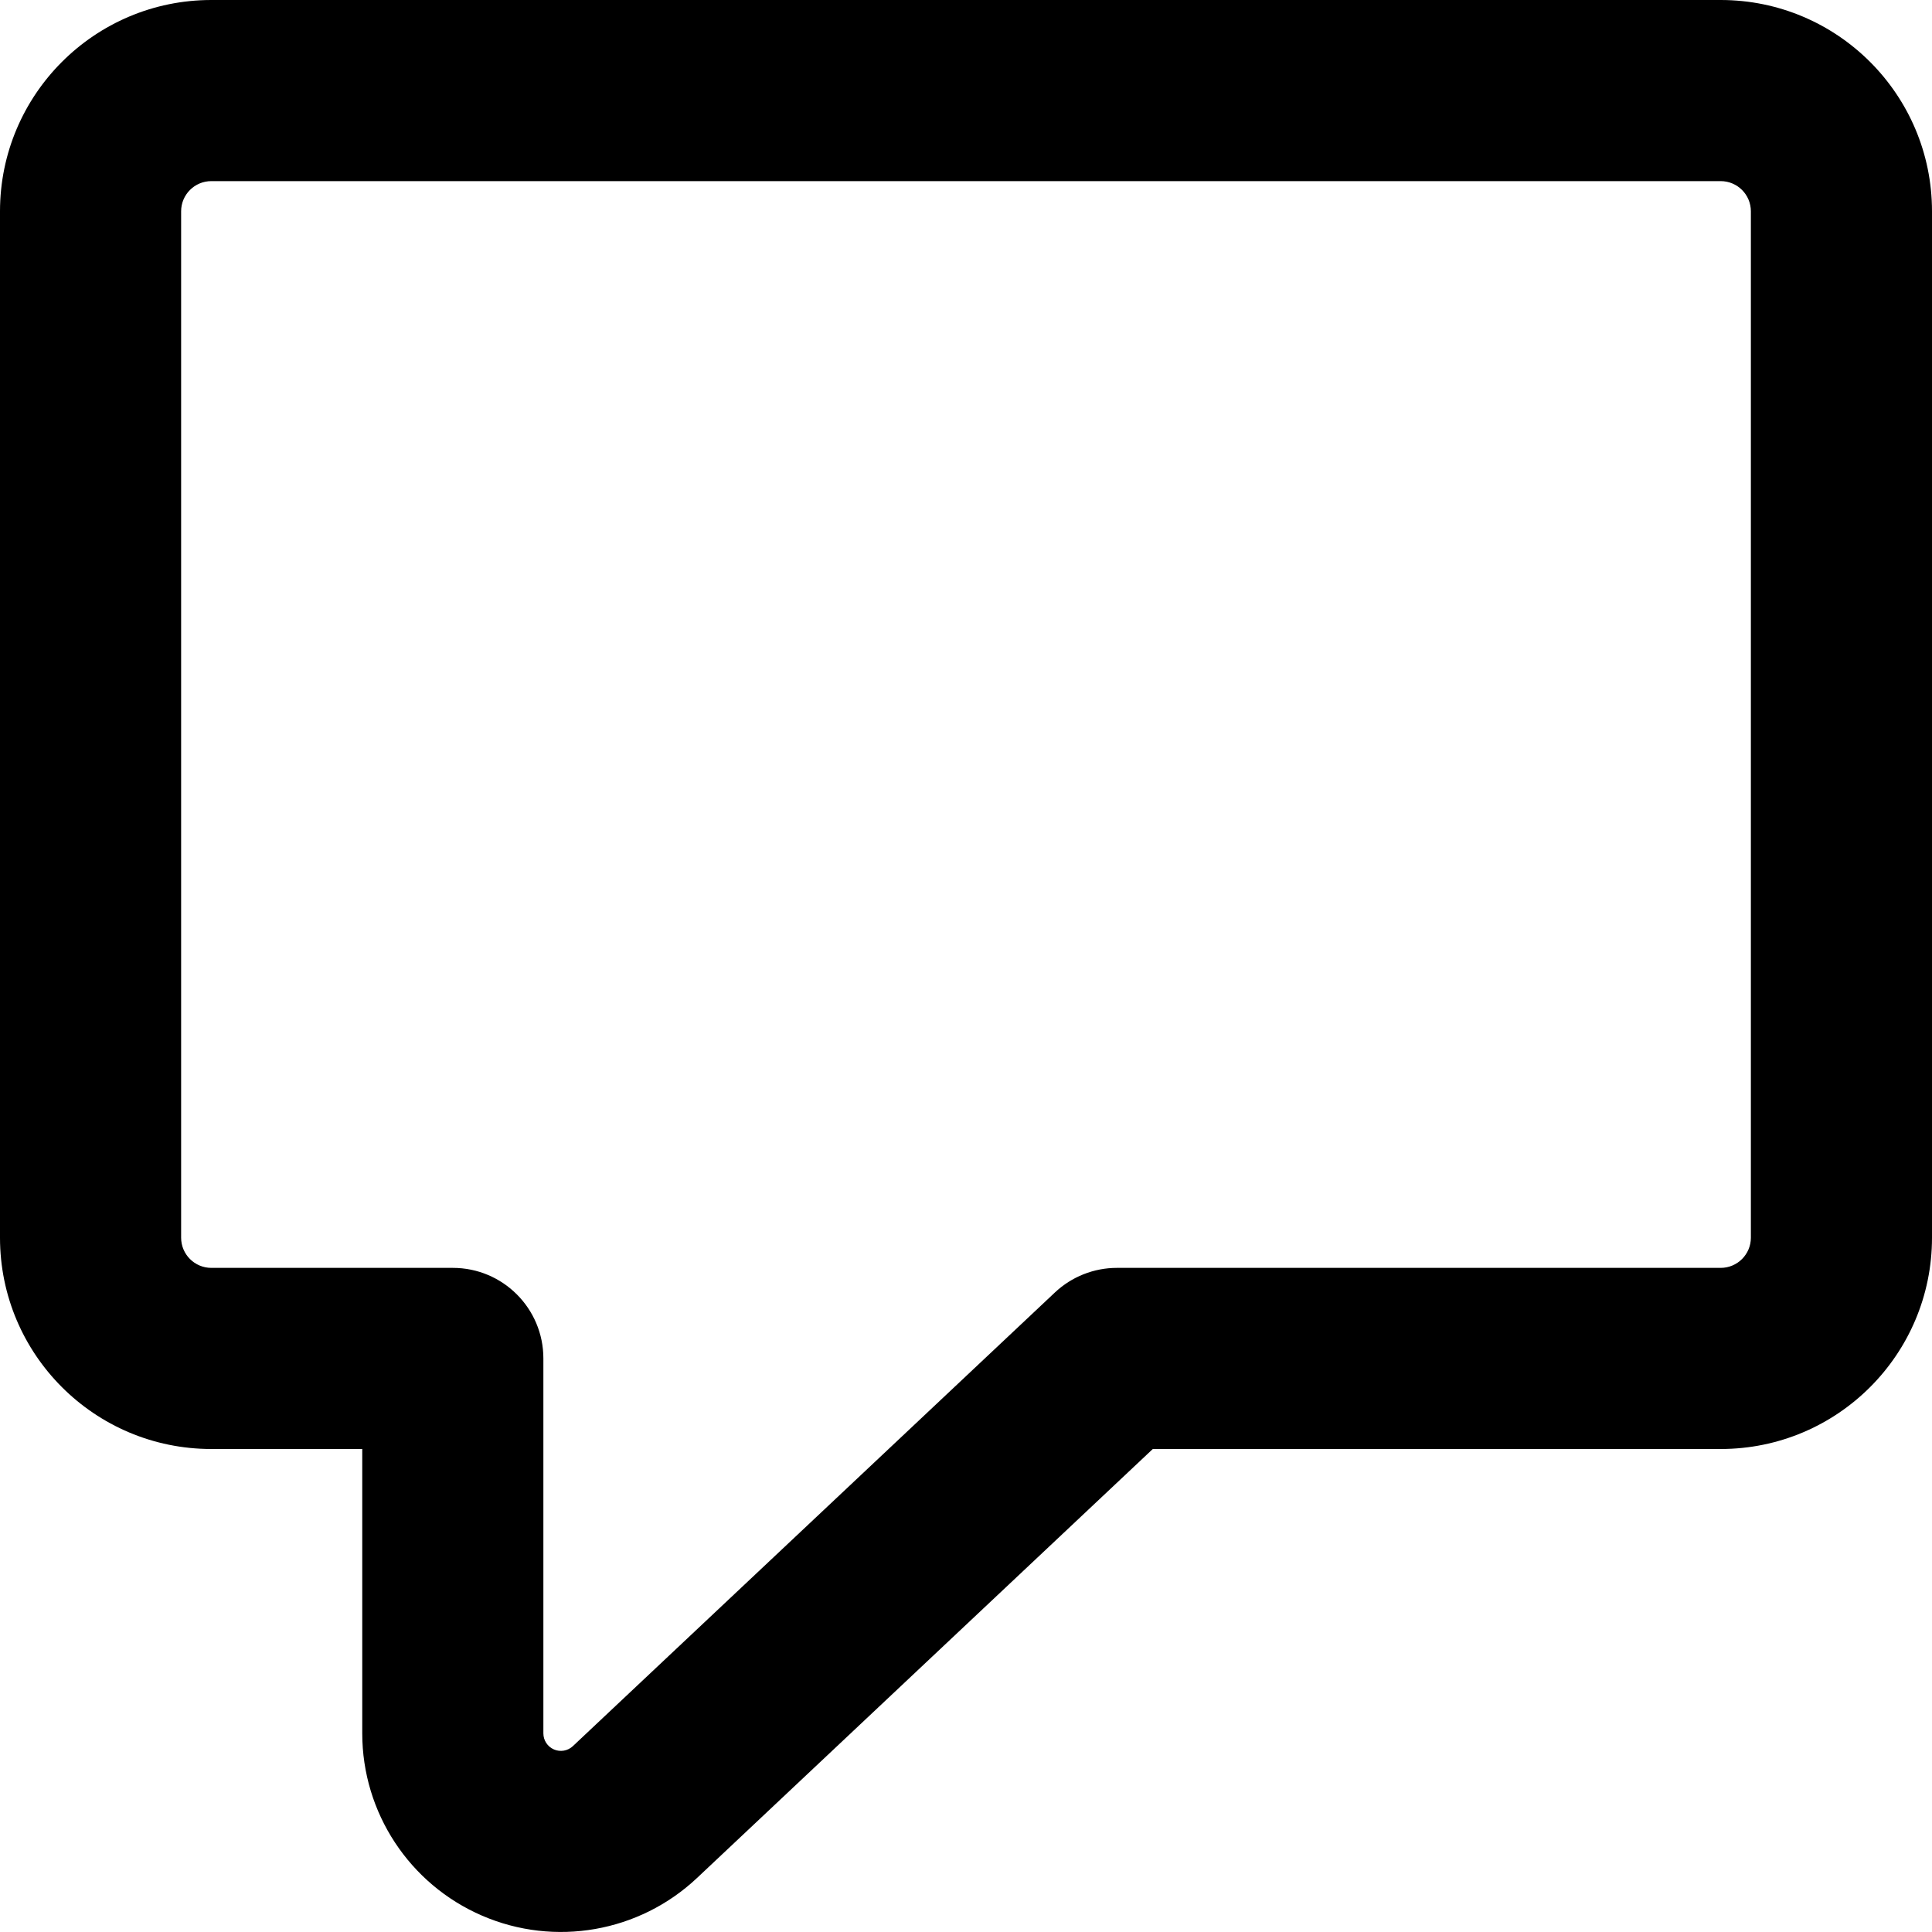
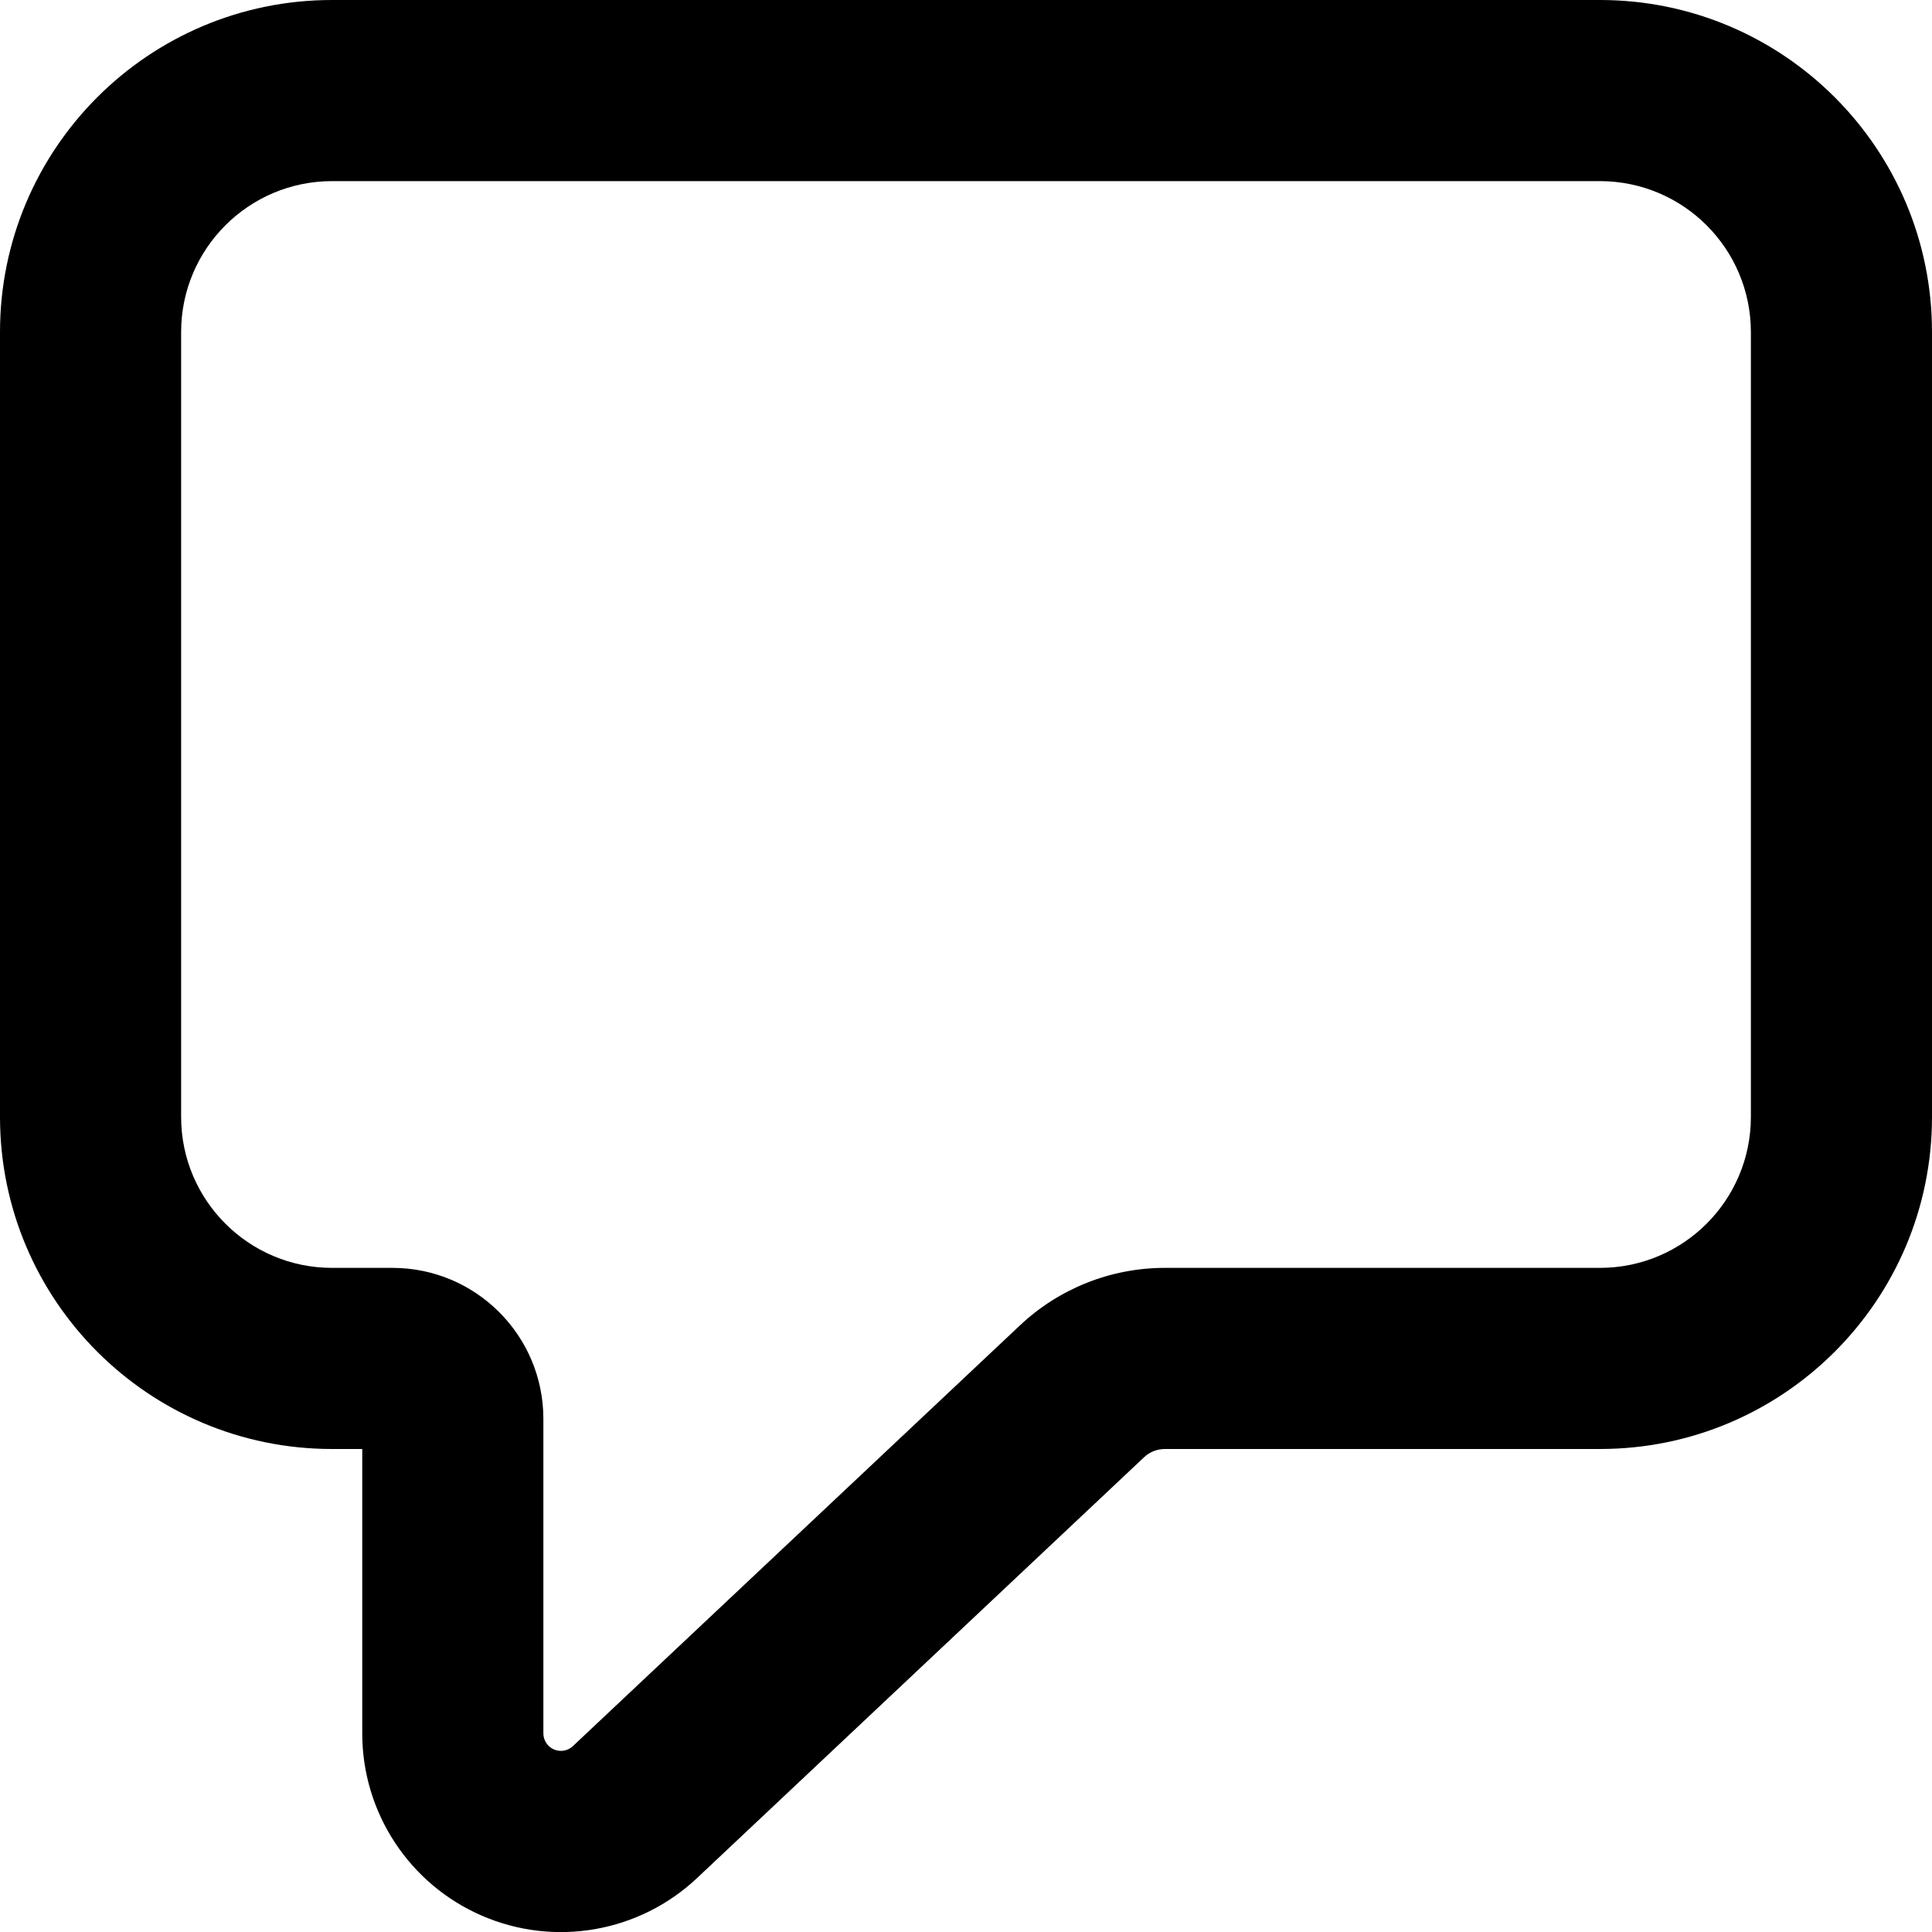
<svg xmlns="http://www.w3.org/2000/svg" fill="currentColor" class="vi" viewBox="0 0 16 16">
-   <path d="M1.75 1.5a.25.25 0 0 0-.25.25v8.5c0 .138.112.25.25.25h2a.75.75 0 0 1 .75.75v3.105a.145.145 0 0 0 .244.106l3.992-3.757a.75.75 0 0 1 .514-.204h5a.25.25 0 0 0 .25-.25v-8.5a.25.25 0 0 0-.25-.25H1.75ZM0 1.75C0 .784.784 0 1.75 0h12.5C15.216 0 16 .784 16 1.75v8.5A1.75 1.75 0 0 1 14.25 12H9.547l-3.775 3.553A1.645 1.645 0 0 1 3 14.355V12H1.75A1.75 1.75 0 0 1 0 10.25v-8.5Z" />
+   <path d="M2.75 1.5c-.69 0-1.25.56-1.25 1.25v6.5c0 .69.56 1.25 1.25 1.25h.5c.69 0 1.25.56 1.25 1.25v2.605a.145.145 0 0 0 .244.106l3.703-3.485a1.75 1.75 0 0 1 1.2-.476h3.603c.69 0 1.25-.56 1.25-1.25v-6.5c0-.69-.56-1.25-1.25-1.25H2.75ZM0 2.75A2.75 2.75 0 0 1 2.75 0h10.5A2.75 2.75 0 0 1 16 2.75v6.5A2.75 2.75 0 0 1 13.25 12H9.647a.25.25 0 0 0-.172.068l-3.702 3.485A1.645 1.645 0 0 1 3 14.355V12h-.25A2.75 2.75 0 0 1 0 9.25v-6.5Z" />
</svg>
